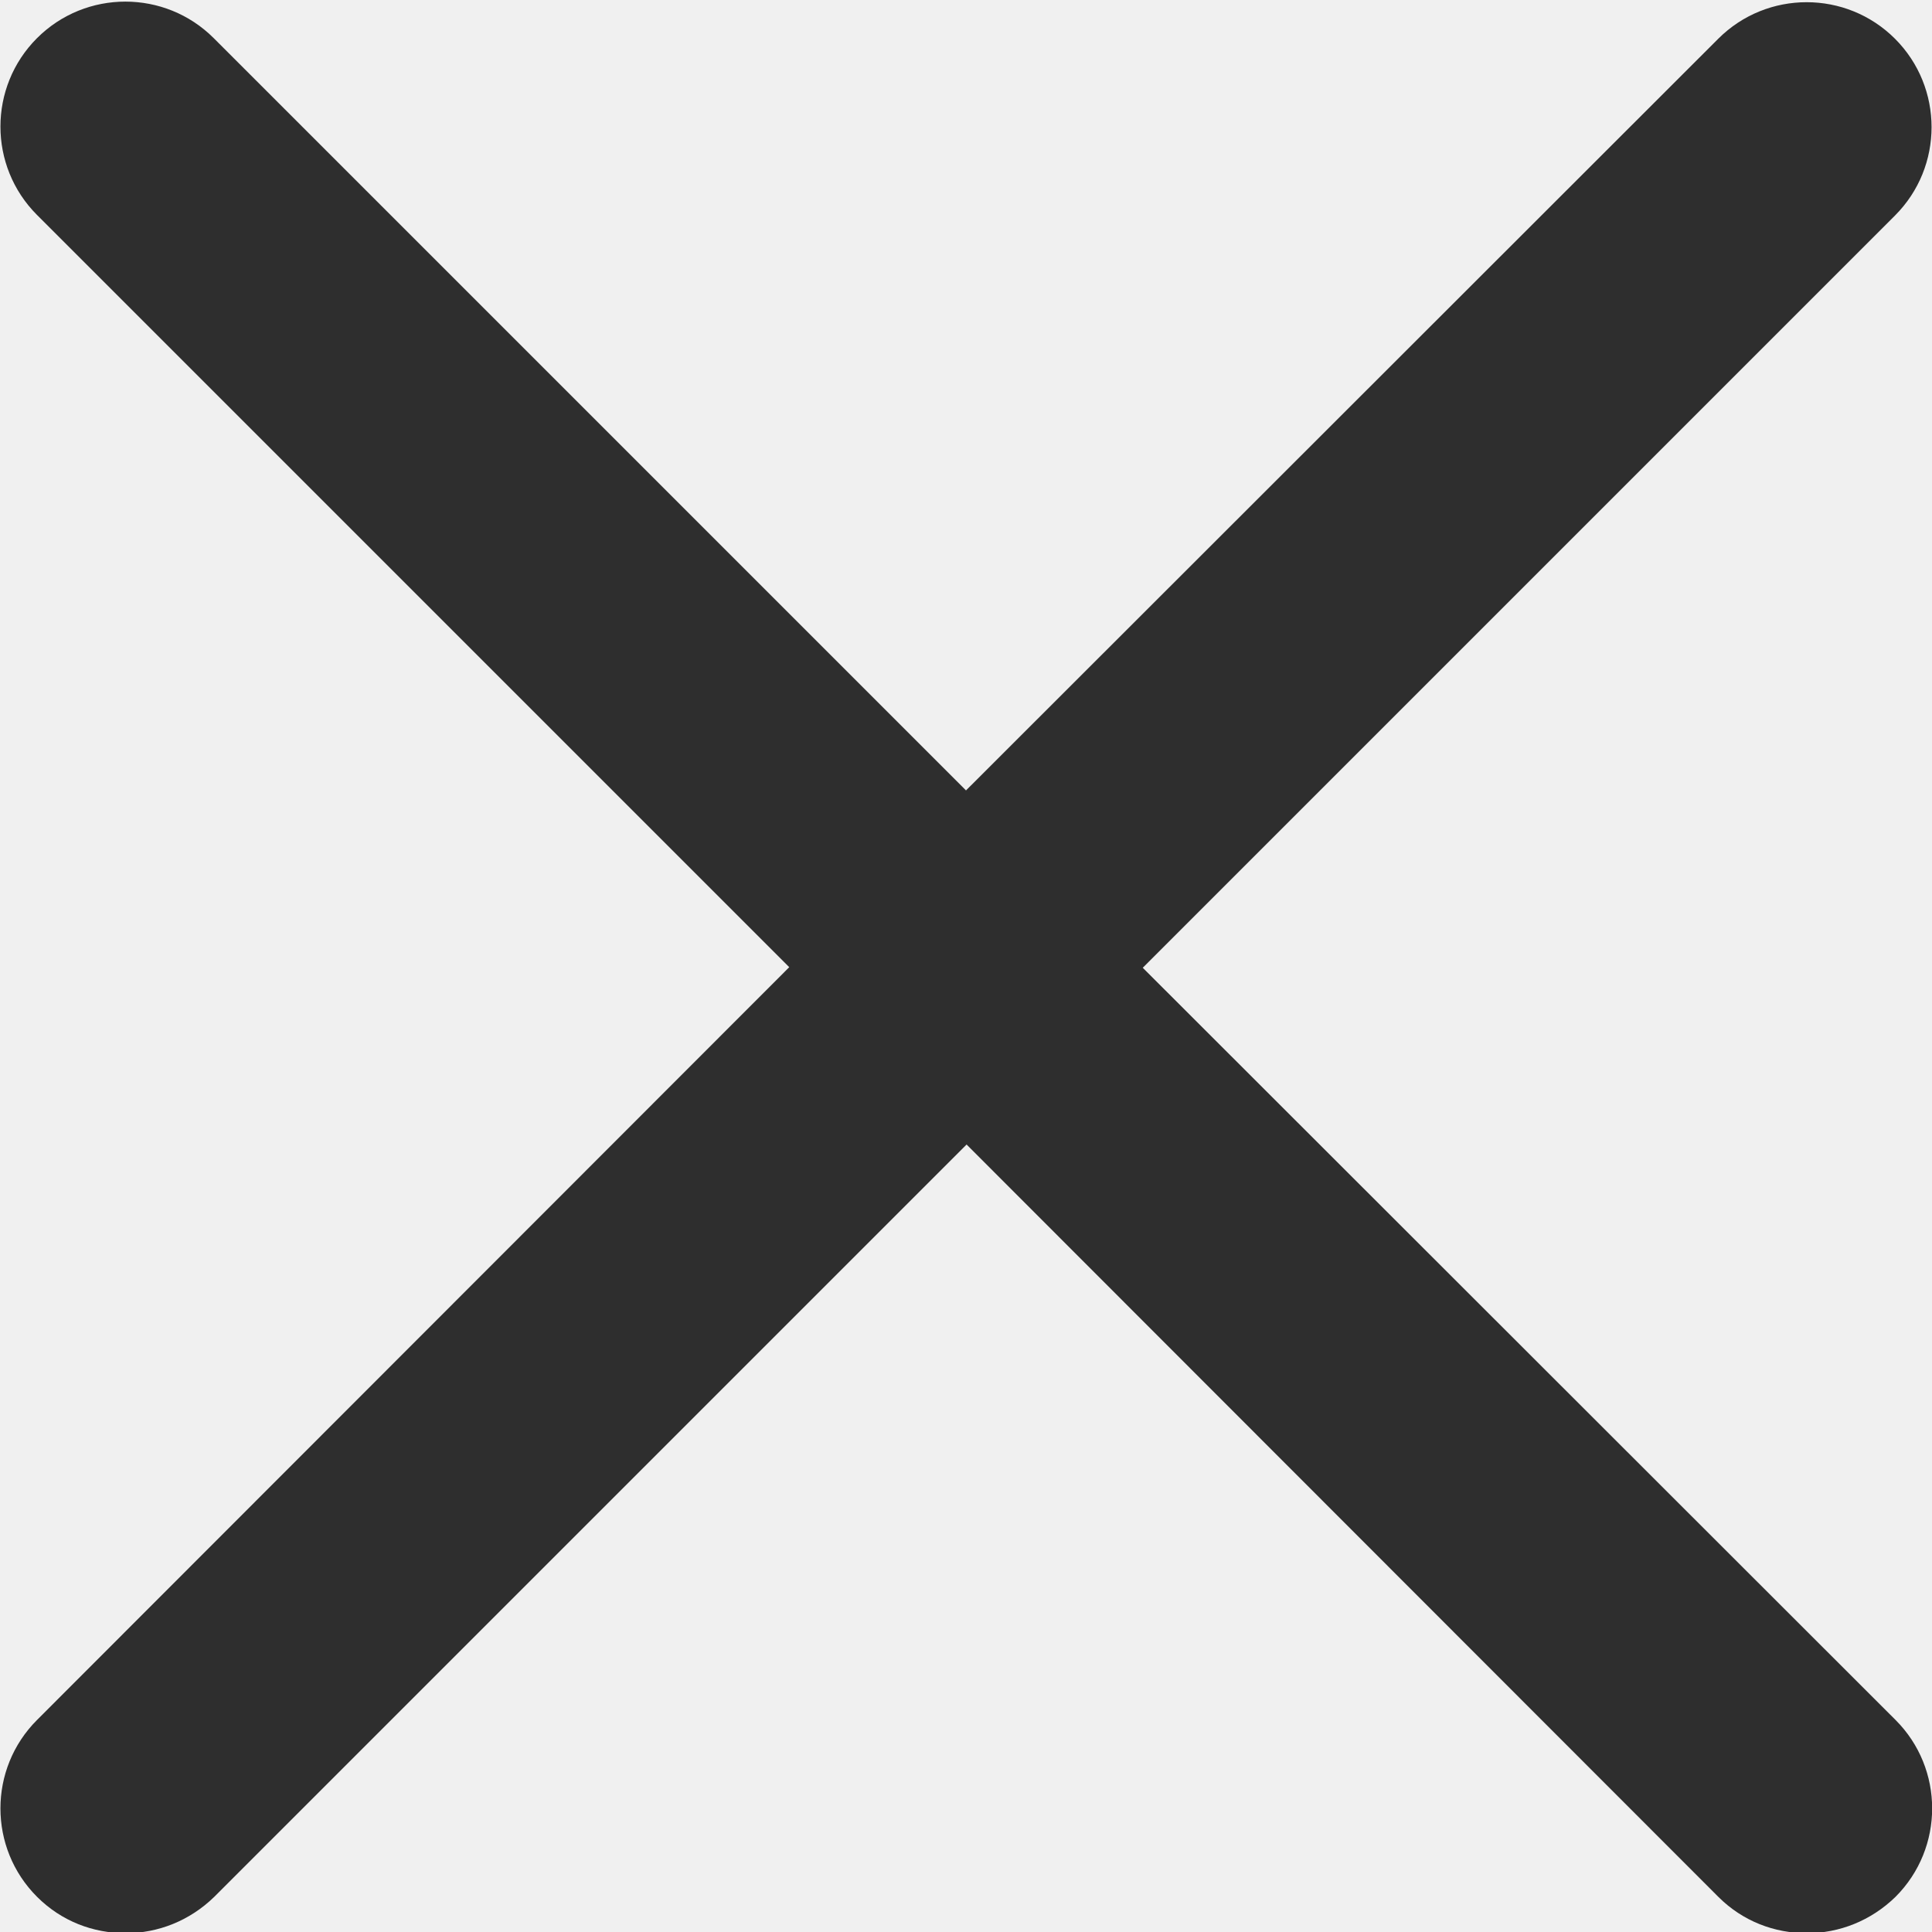
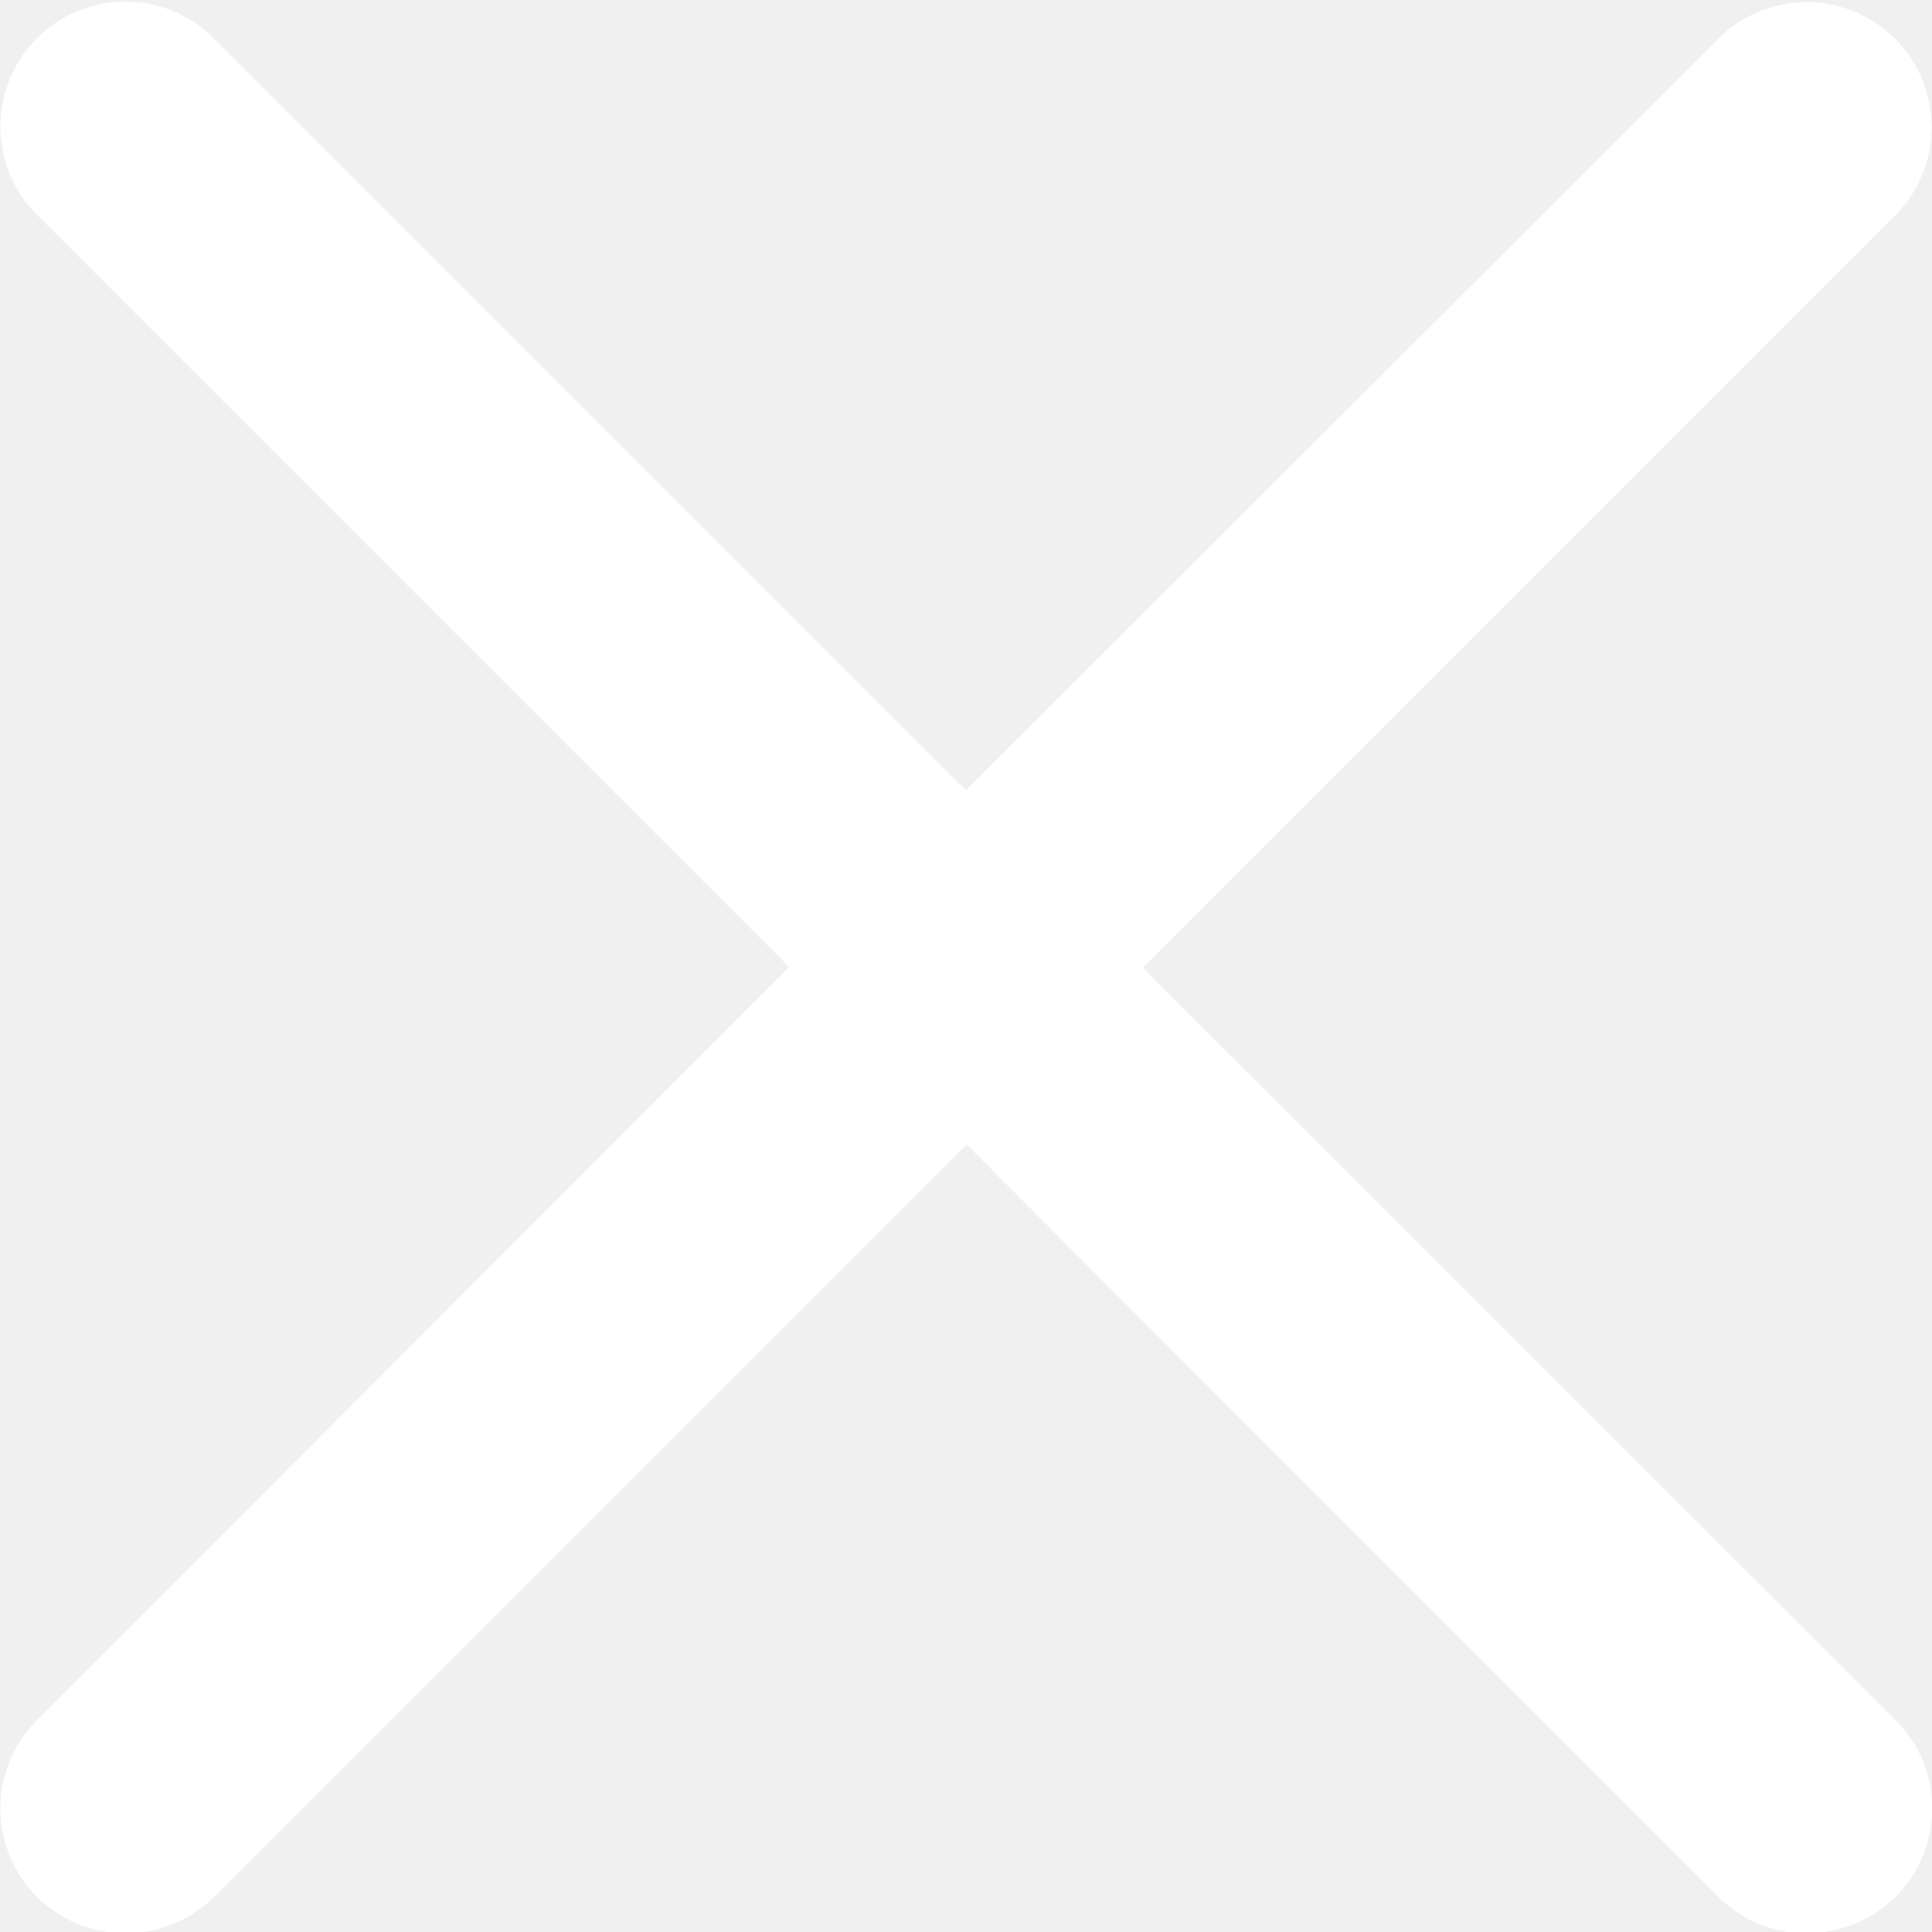
<svg xmlns="http://www.w3.org/2000/svg" version="1.1" id="Layer_1" x="0px" y="0px" viewBox="0 0 329 329" style="enable-background:new 0 0 329 329;" xml:space="preserve">
  <style type="text/css">
- 	.st0{fill:#2E2E2E;}
+ 	.st0{fill:#ffffff;}
</style>
  <path class="st0" d="M194.6,164.8L322.7,36.7c8.3-8.3,8.3-21.8,0-30.1s-21.8-8.3-30.1,0l-128.1,128L36.4,6.5  c-8.3-8.3-21.8-8.3-30.1,0s-8.3,21.8,0,30.1l128.1,128.1L6.3,292.9c-8.3,8.3-8.3,21.8,0,30.1c4.2,4.2,9.6,6.2,15.1,6.2  s10.9-2.1,15.1-6.2l128.1-128.1l128,128.1c4.2,4.2,9.6,6.2,15.1,6.2s10.9-2.1,15.1-6.2c8.3-8.3,8.3-21.8,0-30.1L194.6,164.8z" />
</svg>
